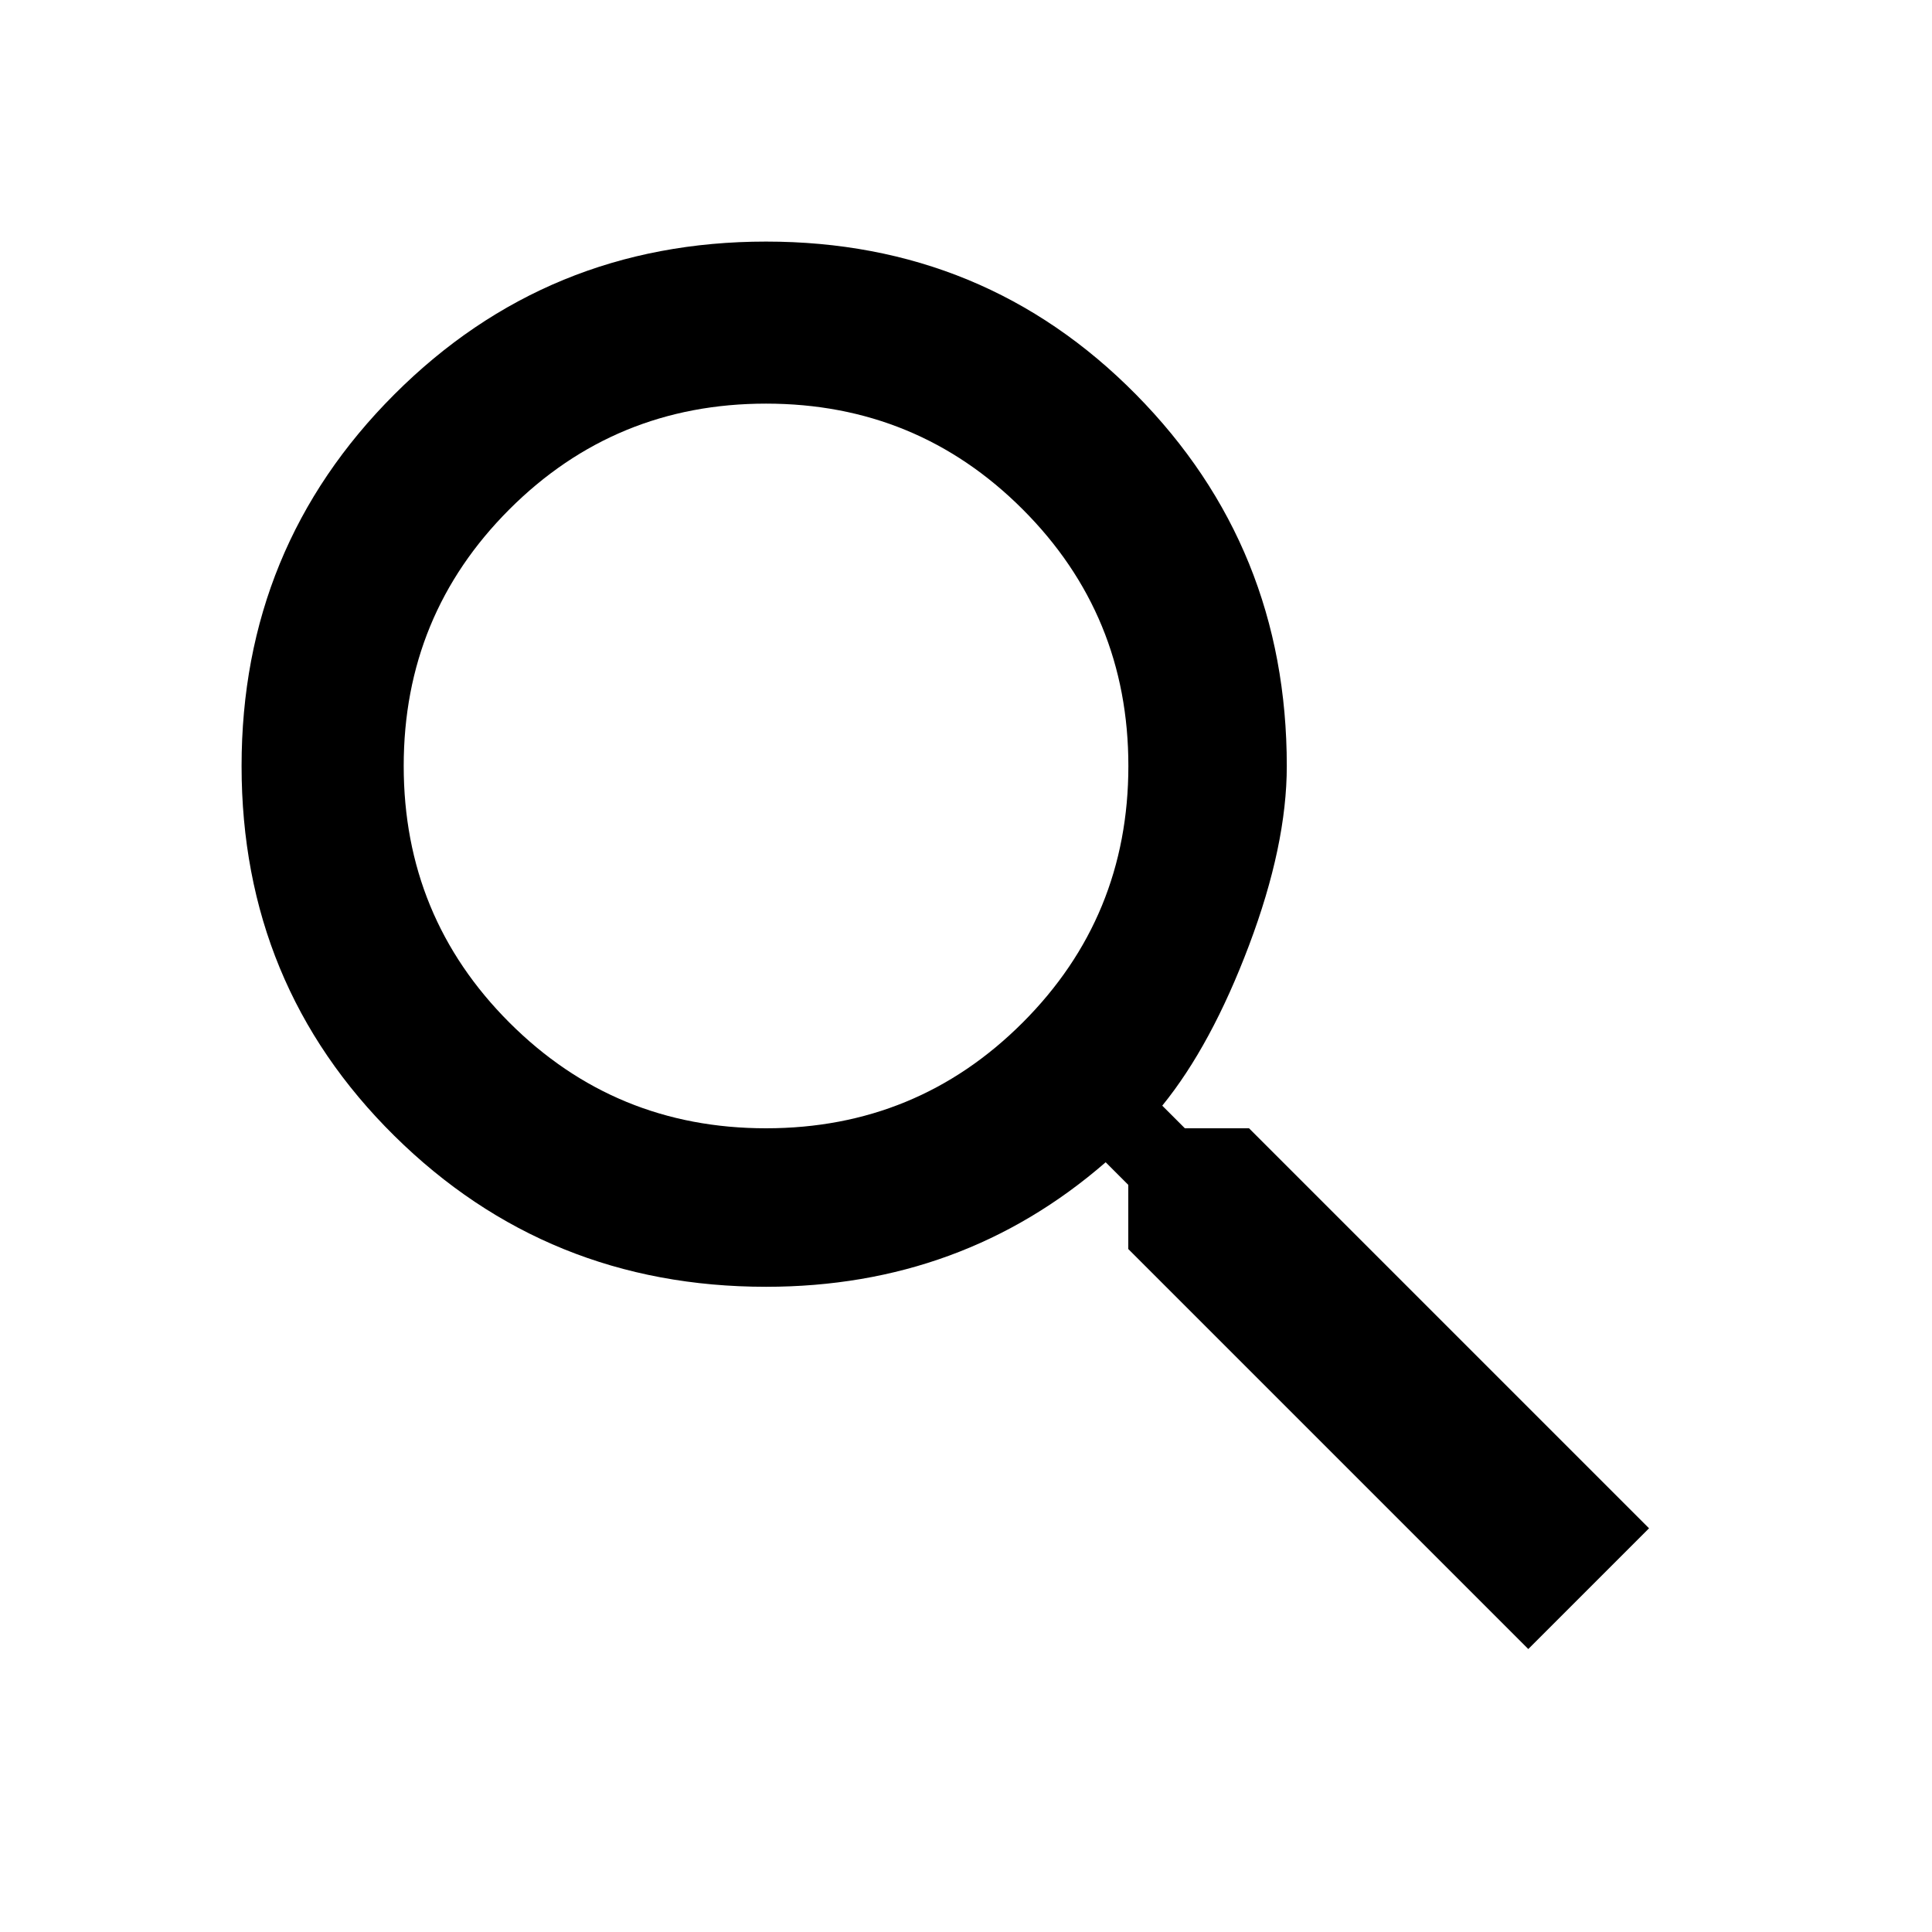
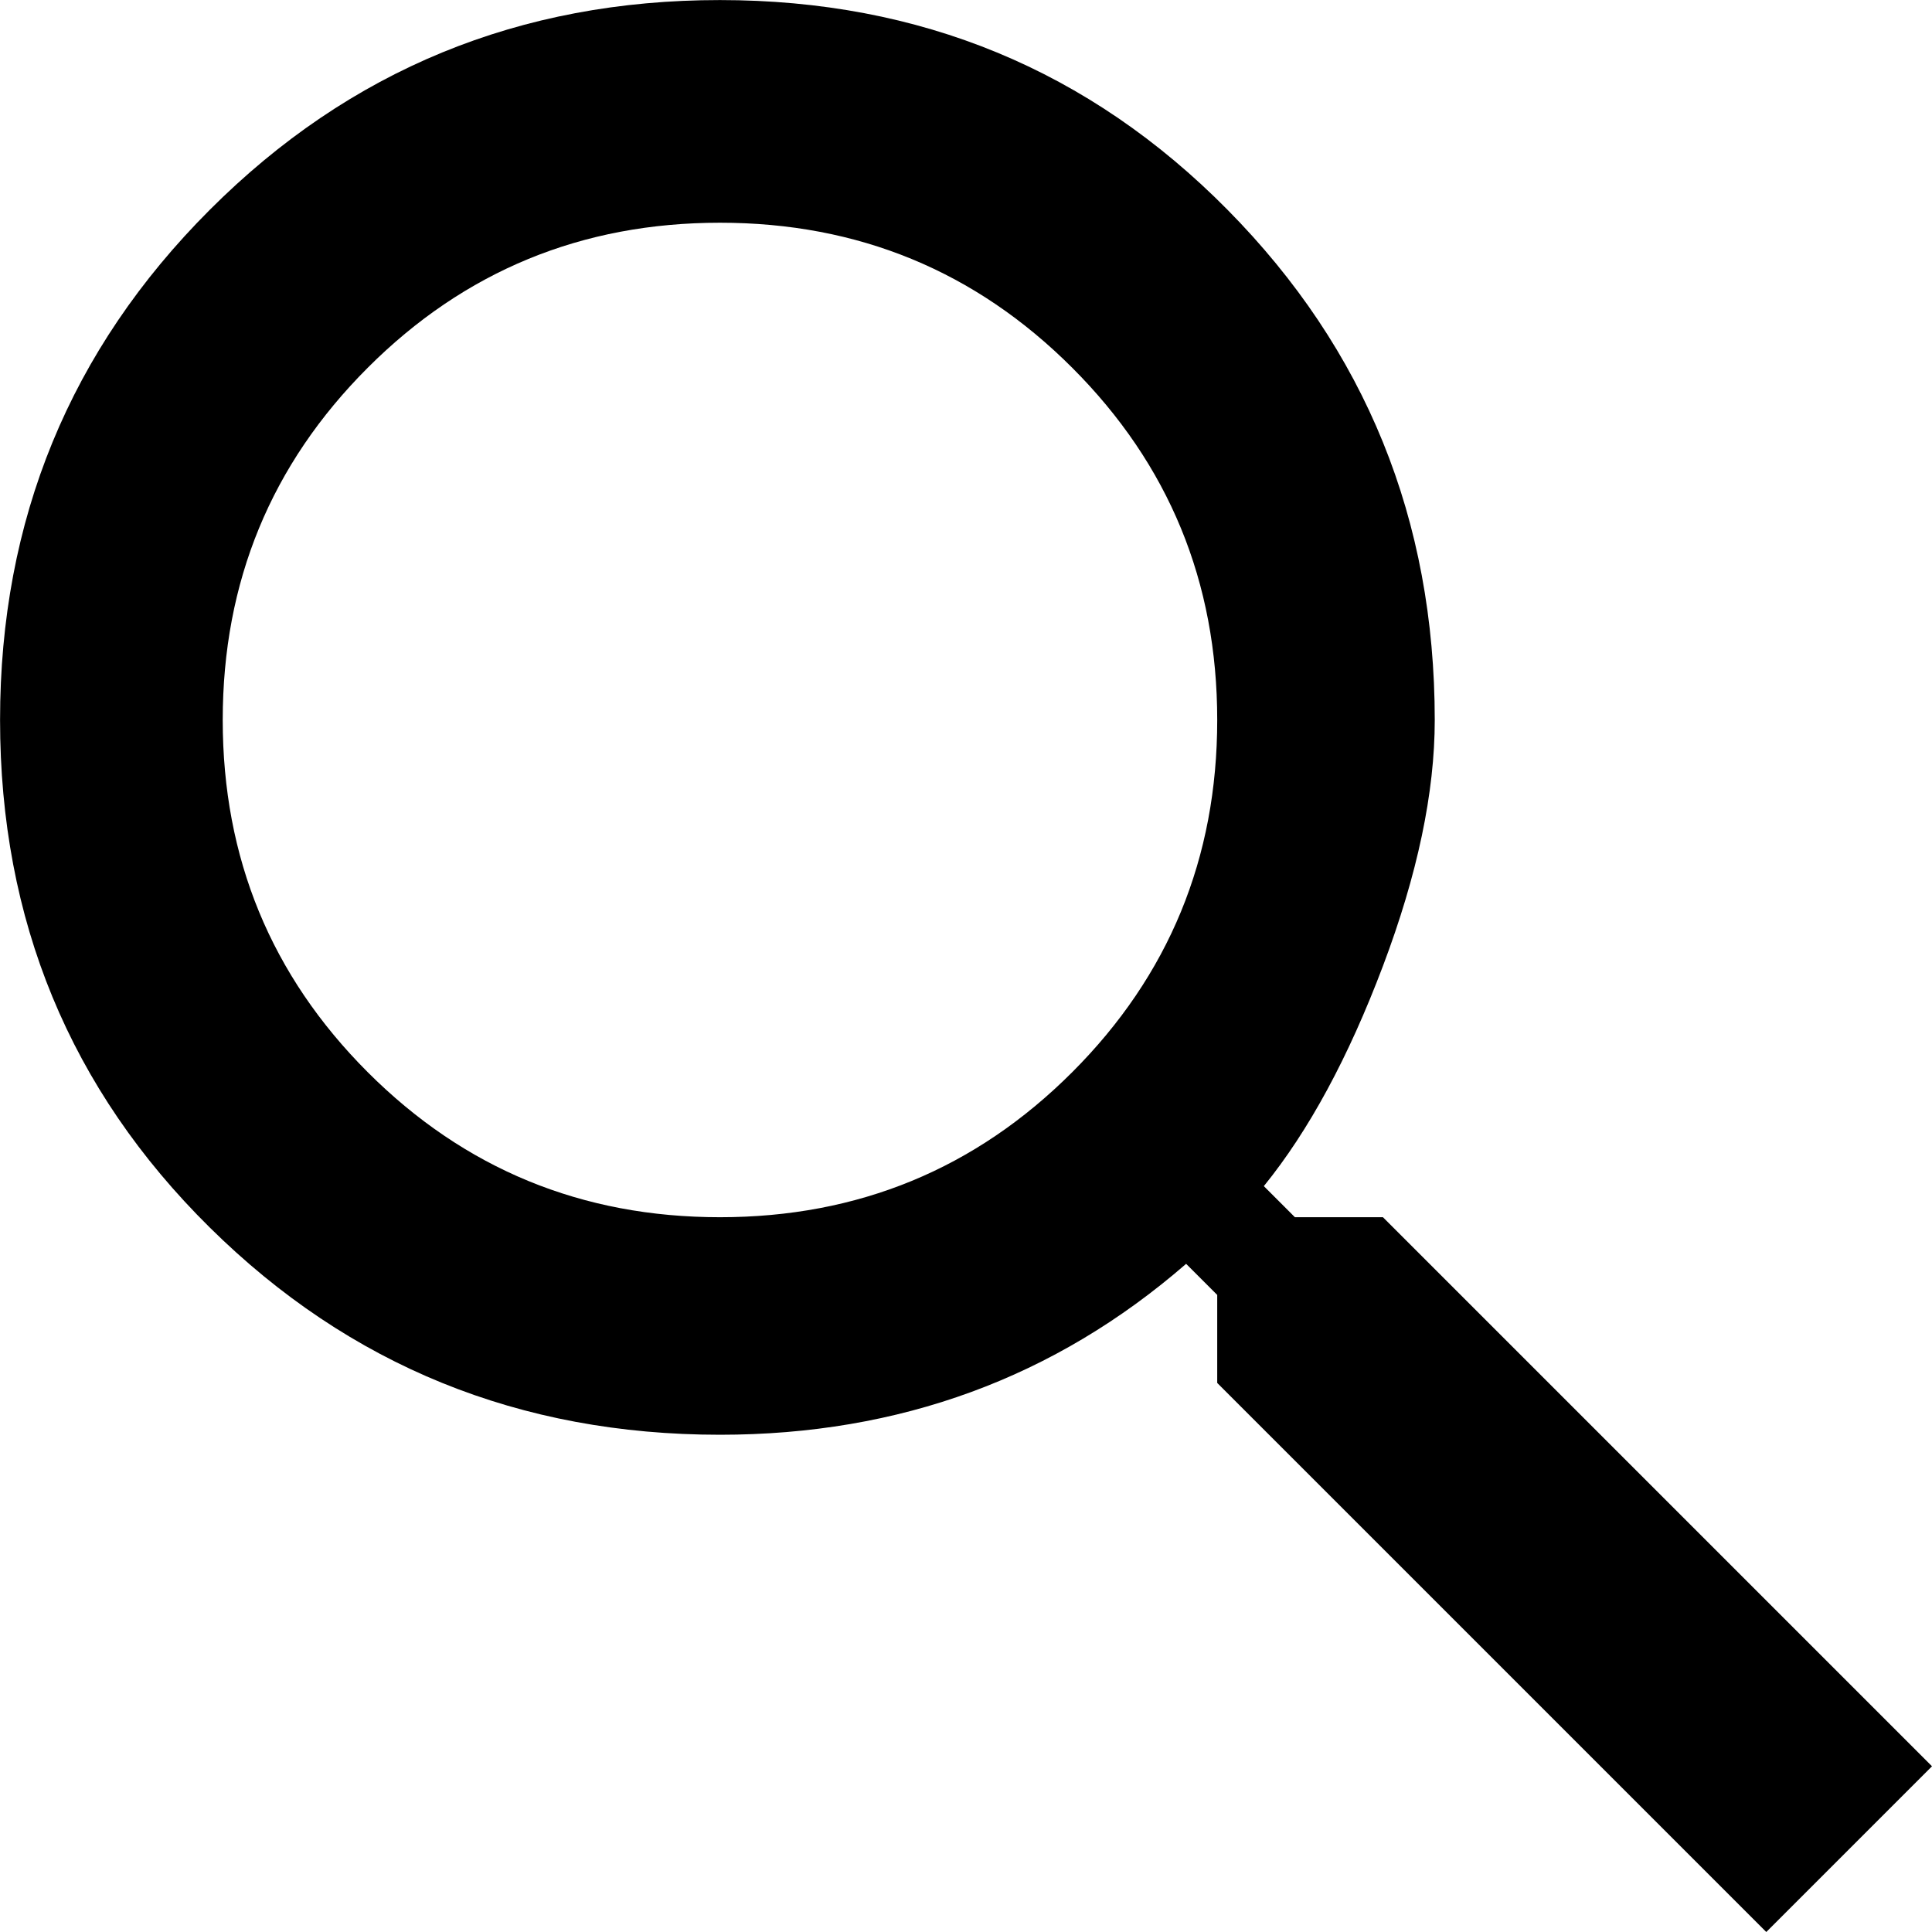
- <svg xmlns="http://www.w3.org/2000/svg" version="1.1" width="24" height="24" viewBox="0 0 24 24">
-   <path d="M9.516 14.016q1.875 0 3.188-1.313t1.313-3.188-1.313-3.188-3.188-1.313-3.188 1.313-1.313 3.188 1.313 3.188 3.188 1.313zM15.516 14.016l4.969 4.969-1.5 1.5-4.969-4.969v-0.797l-0.281-0.281q-1.781 1.547-4.219 1.547-2.719 0-4.617-1.875t-1.898-4.594 1.898-4.617 4.617-1.898 4.594 1.898 1.875 4.617q0 0.984-0.469 2.227t-1.078 1.992l0.281 0.281h0.797z" />
+ <svg xmlns="http://www.w3.org/2000/svg" version="1.1" width="32" height="32" viewBox="0 0 32 32">
+   <path d="M11.925 20.161q3.432 0 5.834-2.402t2.402-5.834-2.402-5.834-5.834-2.402-5.834 2.402-2.402 5.834 2.402 5.834 5.834 2.402zM22.906 20.161l9.094 9.094-2.745 2.745-9.094-9.094v-1.458l-0.515-0.515q-3.26 2.831-7.721 2.831-4.976 0-8.45-3.432t-3.474-8.407 3.474-8.45 8.45-3.474 8.407 3.474 3.432 8.45q0 1.802-0.858 4.075t-1.973 3.646l0.515 0.515h1.458z" />
</svg>
